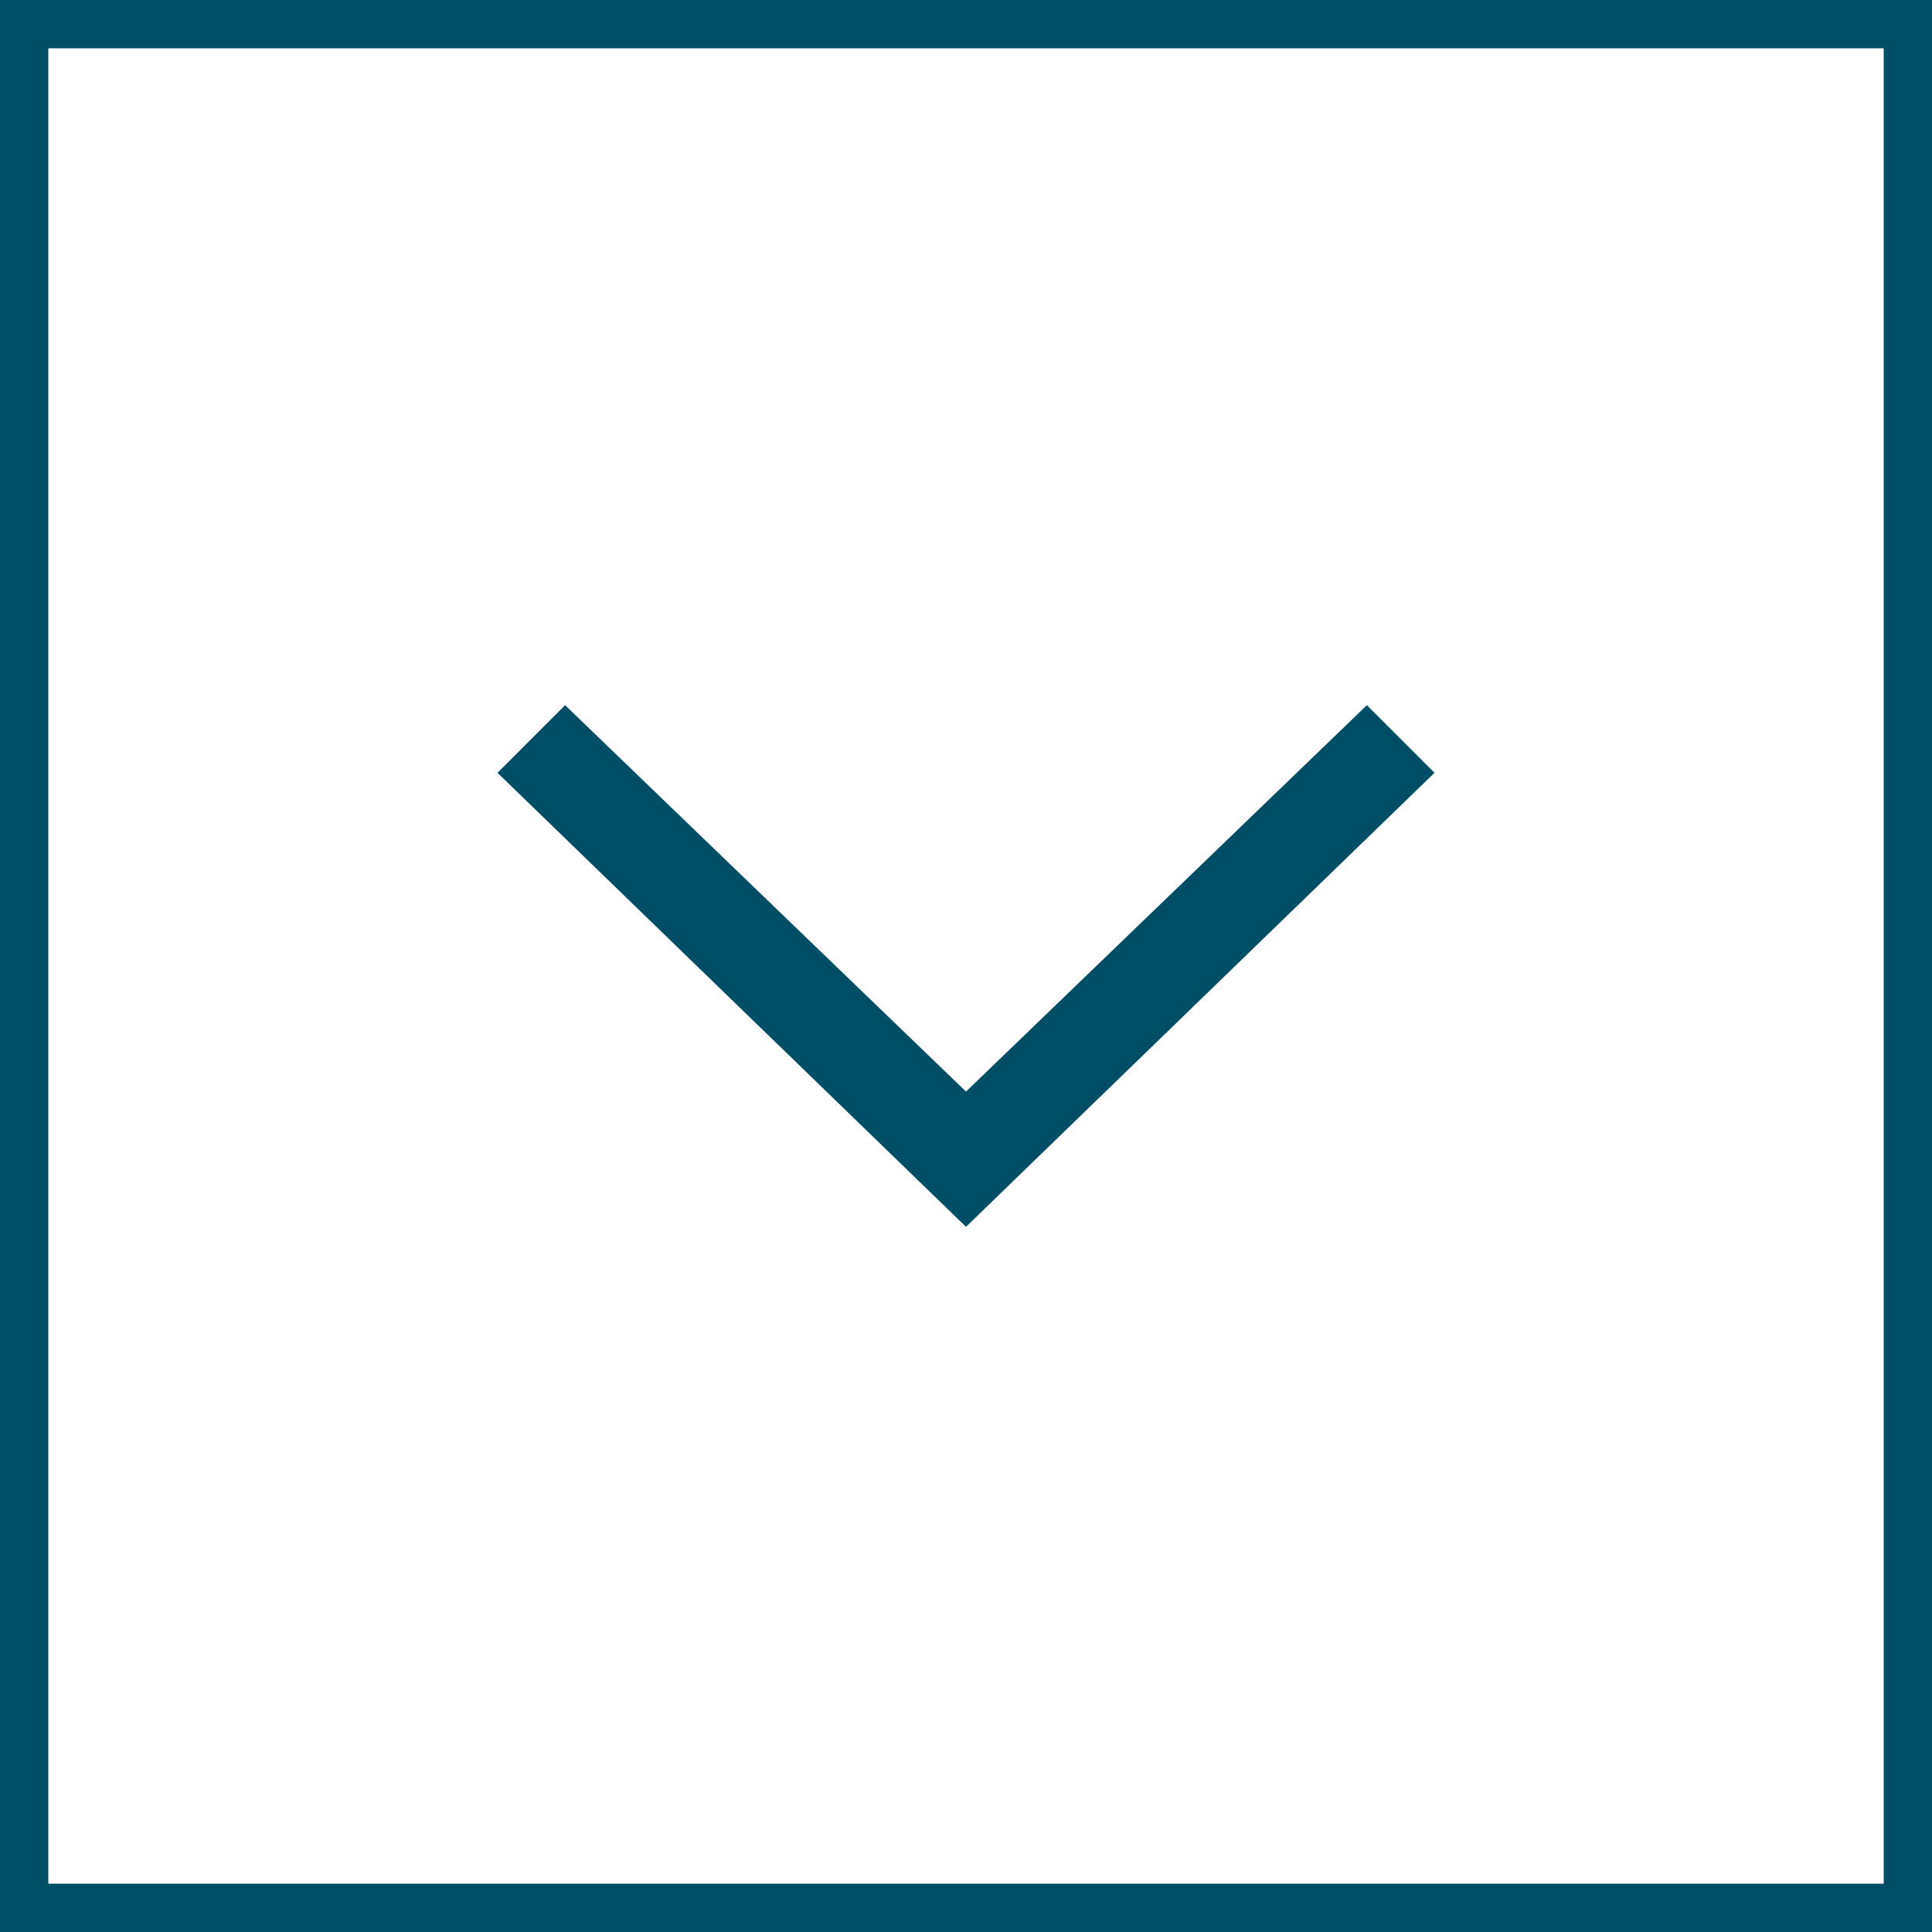
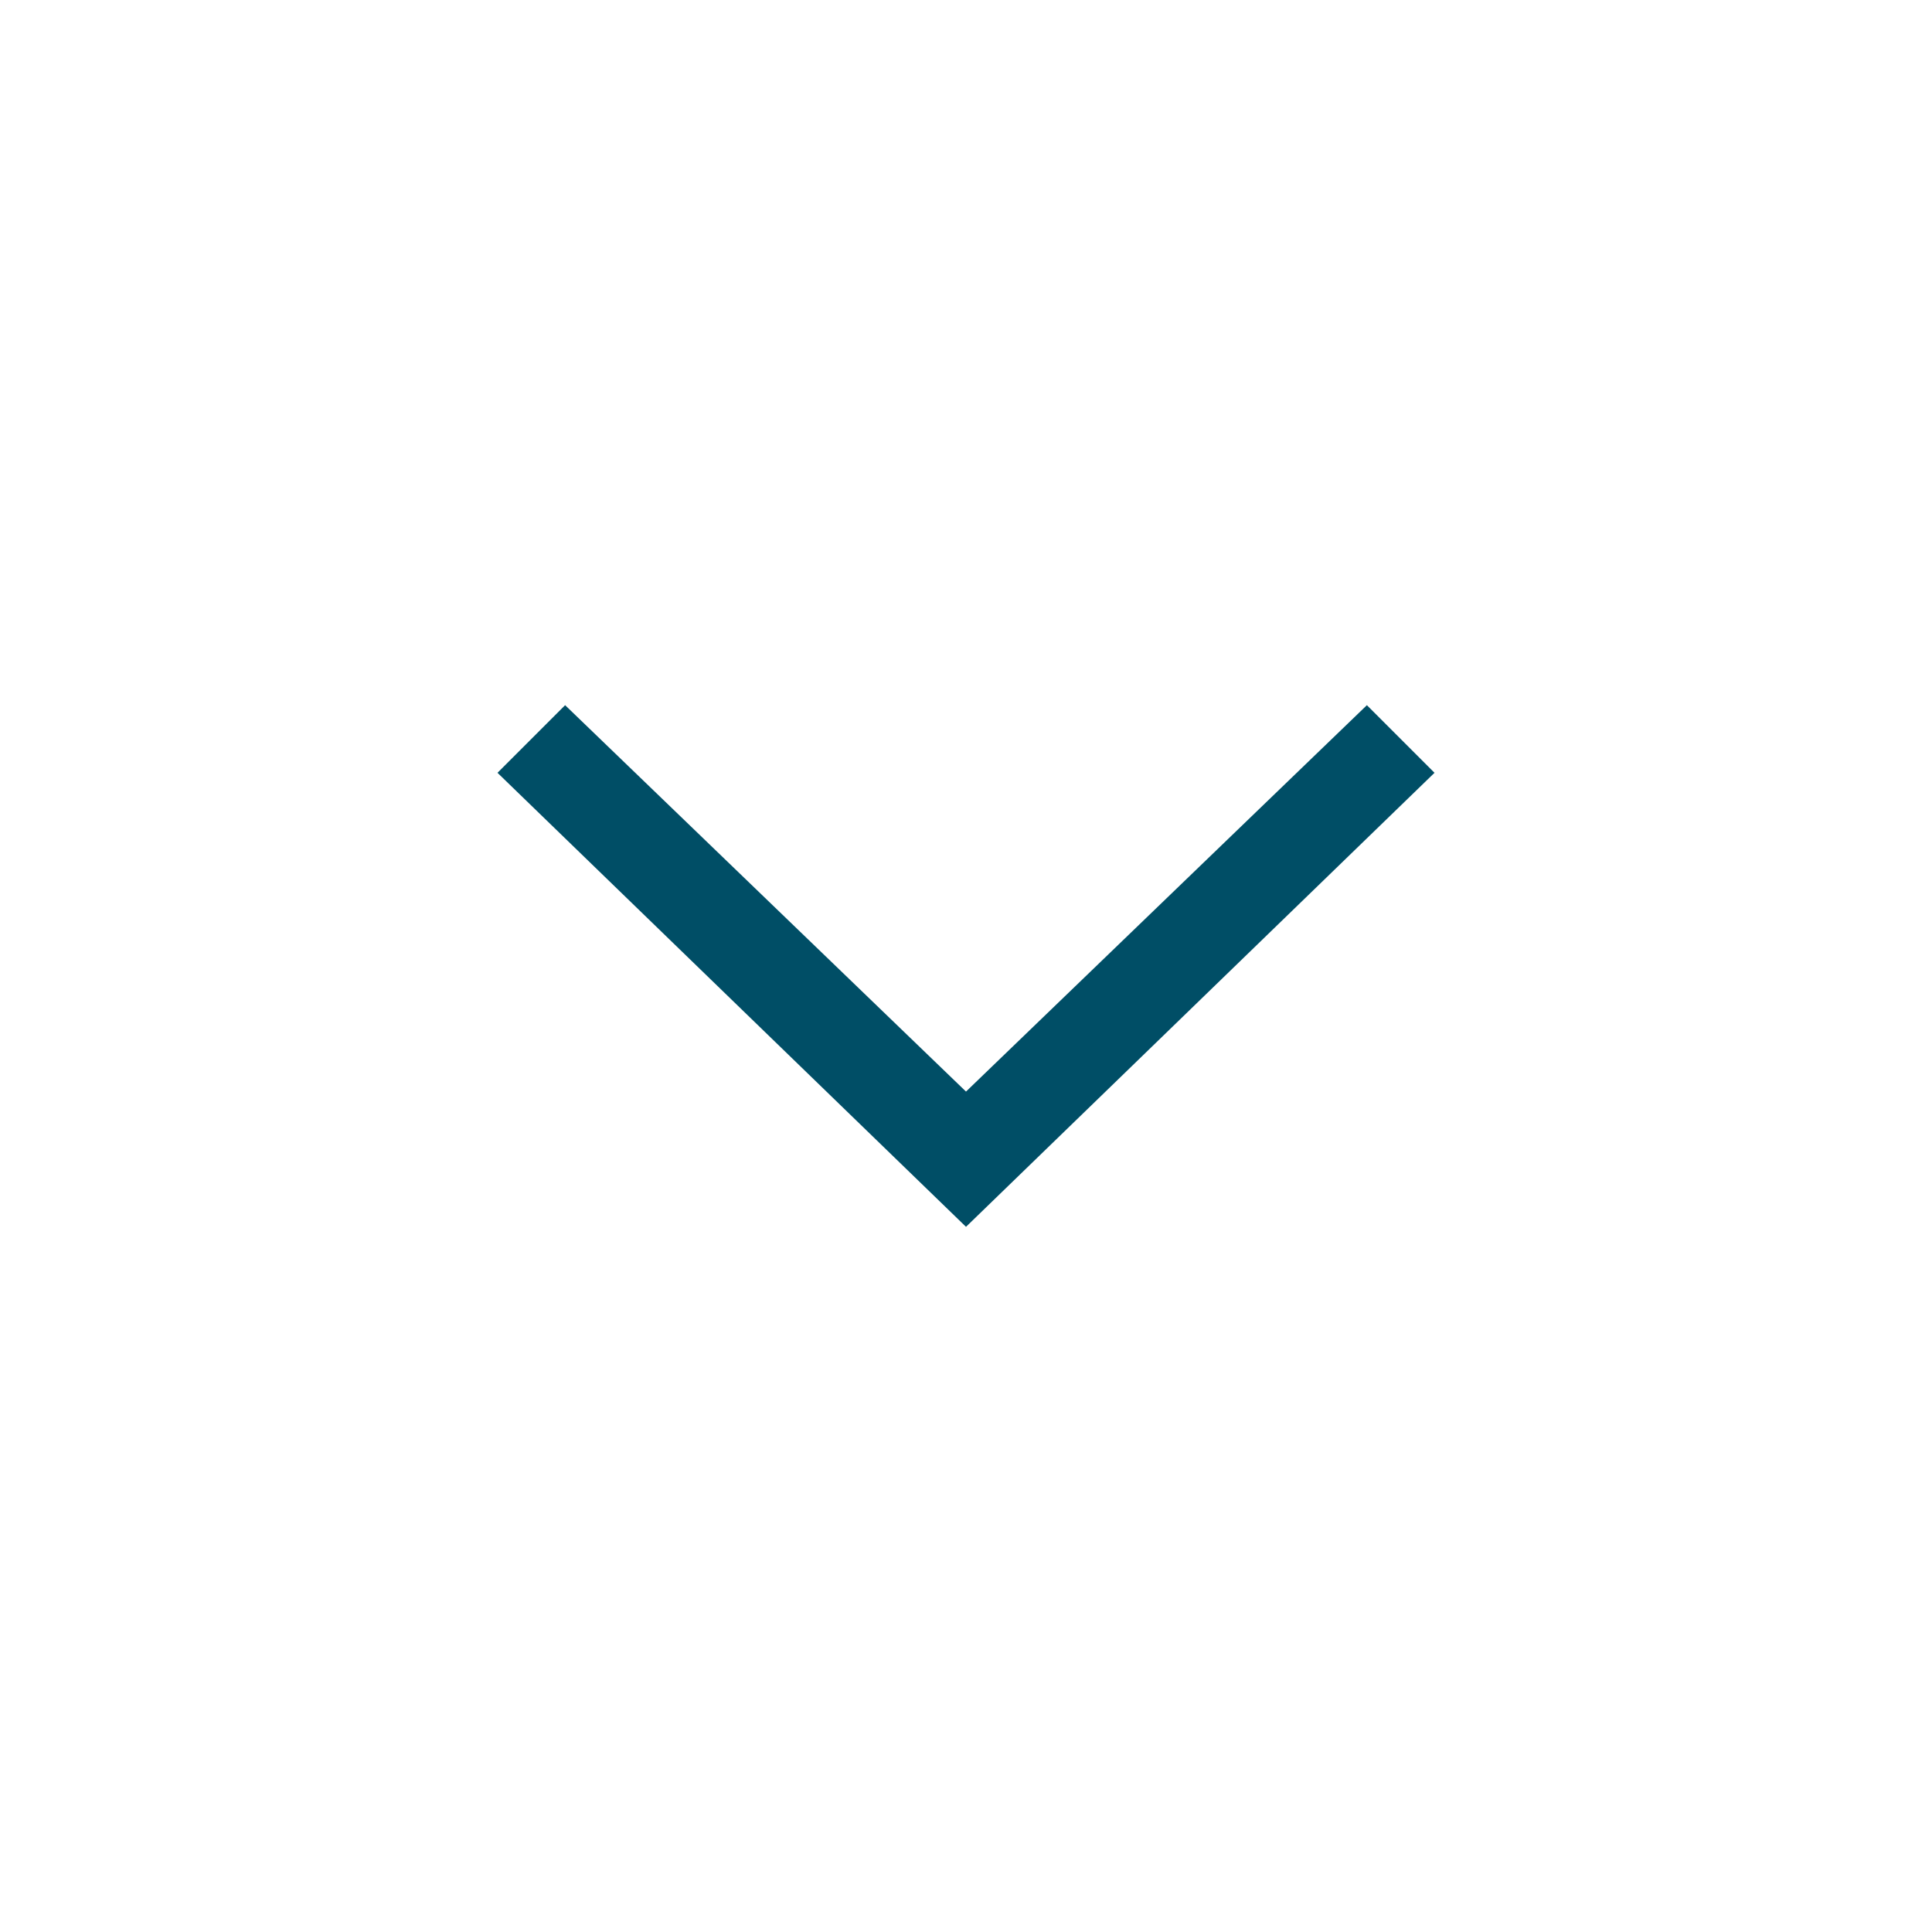
<svg xmlns="http://www.w3.org/2000/svg" version="1.1" id="Layer_1" x="0px" y="0px" viewBox="0 0 40 40" enable-background="new 0 0 40 40" xml:space="preserve">
-   <rect x="0" y="0" fill="#FFFFFF" width="40" height="40" />
-   <path fill="#004E66" d="M40,40H0V0h40V40z M1,39h38V1H1V39z" />
+   <rect x="0" fill="#FFFFFF" width="40" height="40" />
  <g>
    <polyline fill="#FFFFFF" points="29,15.3 20,24 11,15.3  " />
    <polygon fill="#004E66" points="20,25.4 10.3,16 11.7,14.6 20,22.6 28.3,14.6 29.7,16  " />
  </g>
</svg>
